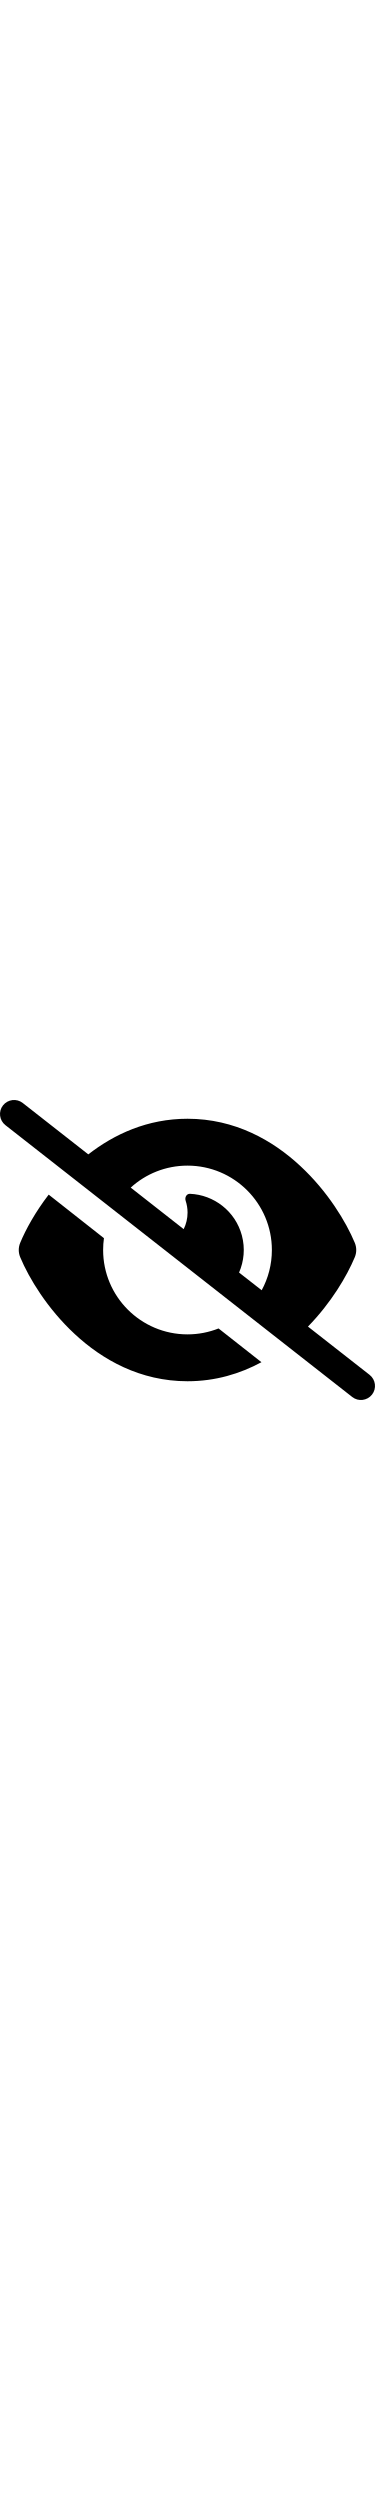
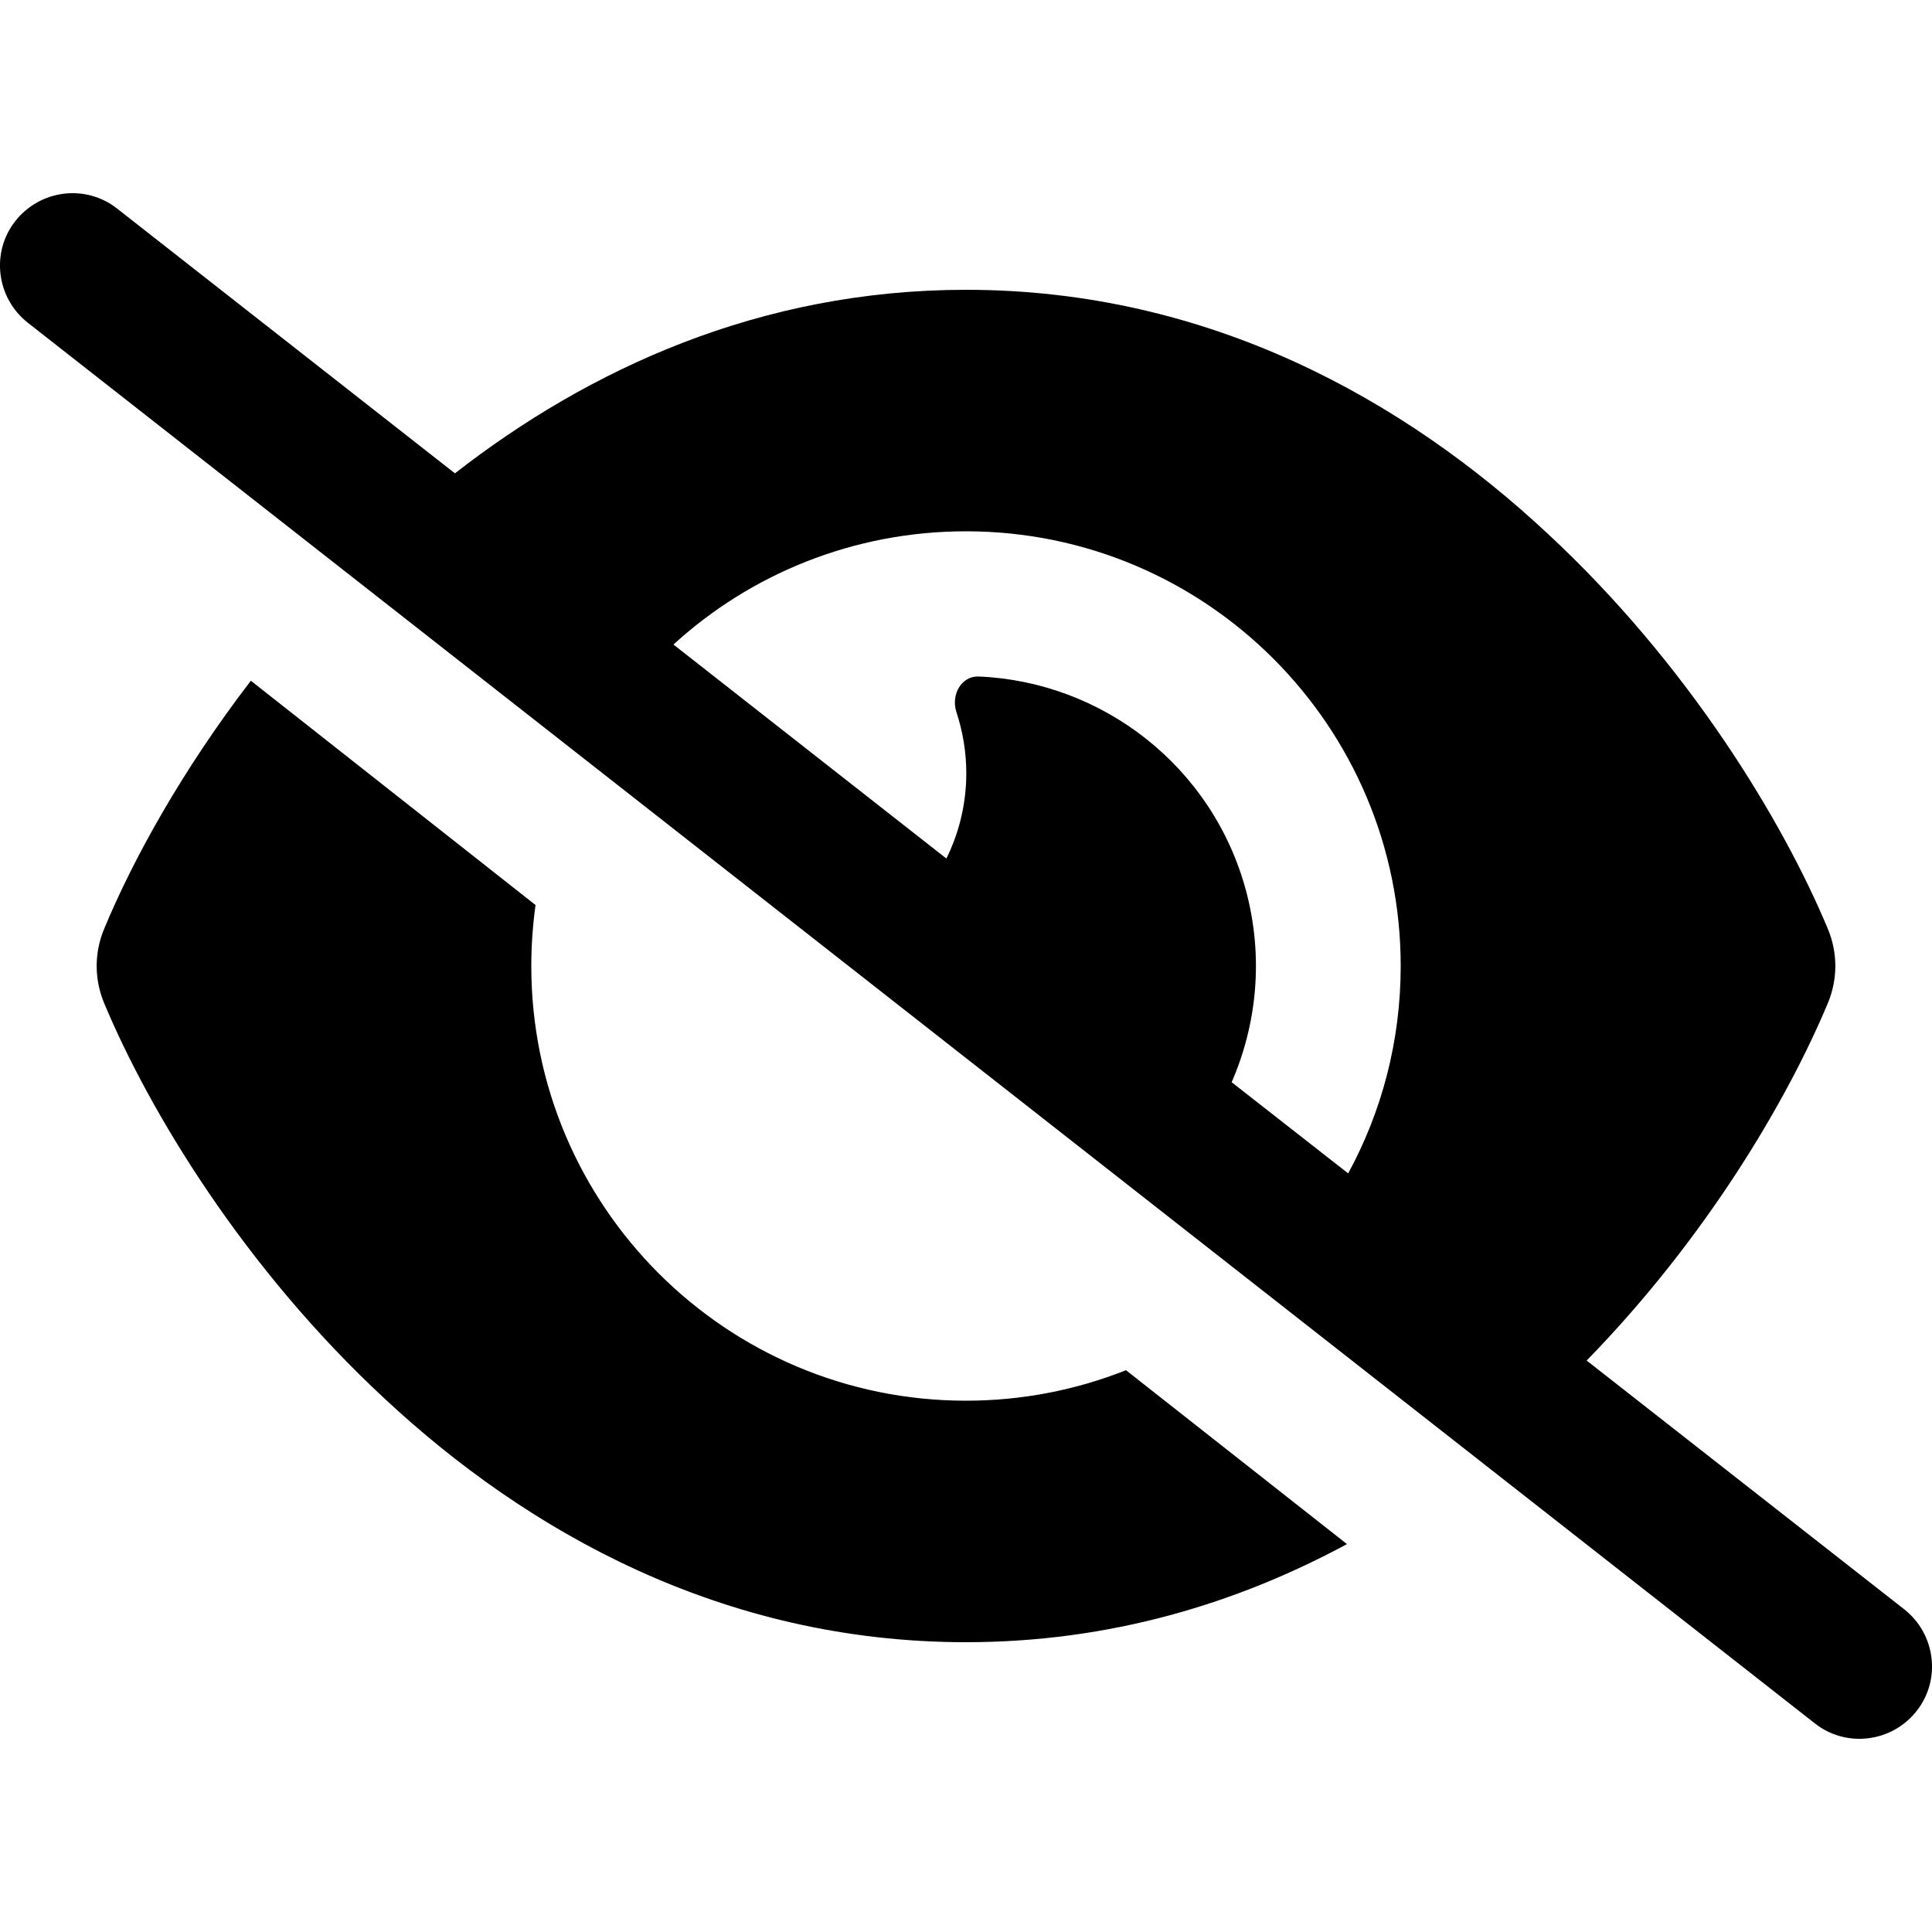
- <svg xmlns="http://www.w3.org/2000/svg" stroke="currentColor" fill="currentColor" stroke-width="0" viewBox="0 0 640 512" height="200px" width="30px">
+ <svg xmlns="http://www.w3.org/2000/svg" stroke="currentColor" fill="currentColor" stroke-width="0" viewBox="0 0 640 512" height="24px" width="24px">
  <path d="M38.8 5.1C28.4-3.1 13.3-1.2 5.1 9.2S-1.2 34.7 9.2 42.9l592 464c10.4 8.2 25.5 6.3 33.7-4.1s6.3-25.5-4.1-33.7L525.6 386.7c39.6-40.6 66.4-86.1 79.9-118.4c3.3-7.9 3.3-16.7 0-24.6c-14.9-35.7-46.2-87.7-93-131.1C465.5 68.8 400.8 32 320 32c-68.2 0-125 26.3-169.3 60.8L38.8 5.1zM223.1 149.5C248.6 126.2 282.7 112 320 112c79.5 0 144 64.5 144 144c0 24.9-6.3 48.3-17.4 68.7L408 294.5c8.4-19.3 10.6-41.4 4.8-63.3c-11.1-41.5-47.8-69.4-88.6-71.1c-5.8-.2-9.2 6.1-7.4 11.7c2.1 6.4 3.3 13.2 3.3 20.3c0 10.2-2.4 19.8-6.6 28.3l-90.3-70.8zM373 389.9c-16.4 6.5-34.3 10.1-53 10.1c-79.5 0-144-64.5-144-144c0-6.9 .5-13.6 1.4-20.2L83.1 161.5C60.3 191.2 44 220.8 34.5 243.7c-3.3 7.9-3.3 16.7 0 24.6c14.9 35.7 46.2 87.7 93 131.1C174.5 443.2 239.2 480 320 480c47.8 0 89.9-12.9 126.2-32.5L373 389.9z" />
</svg>
